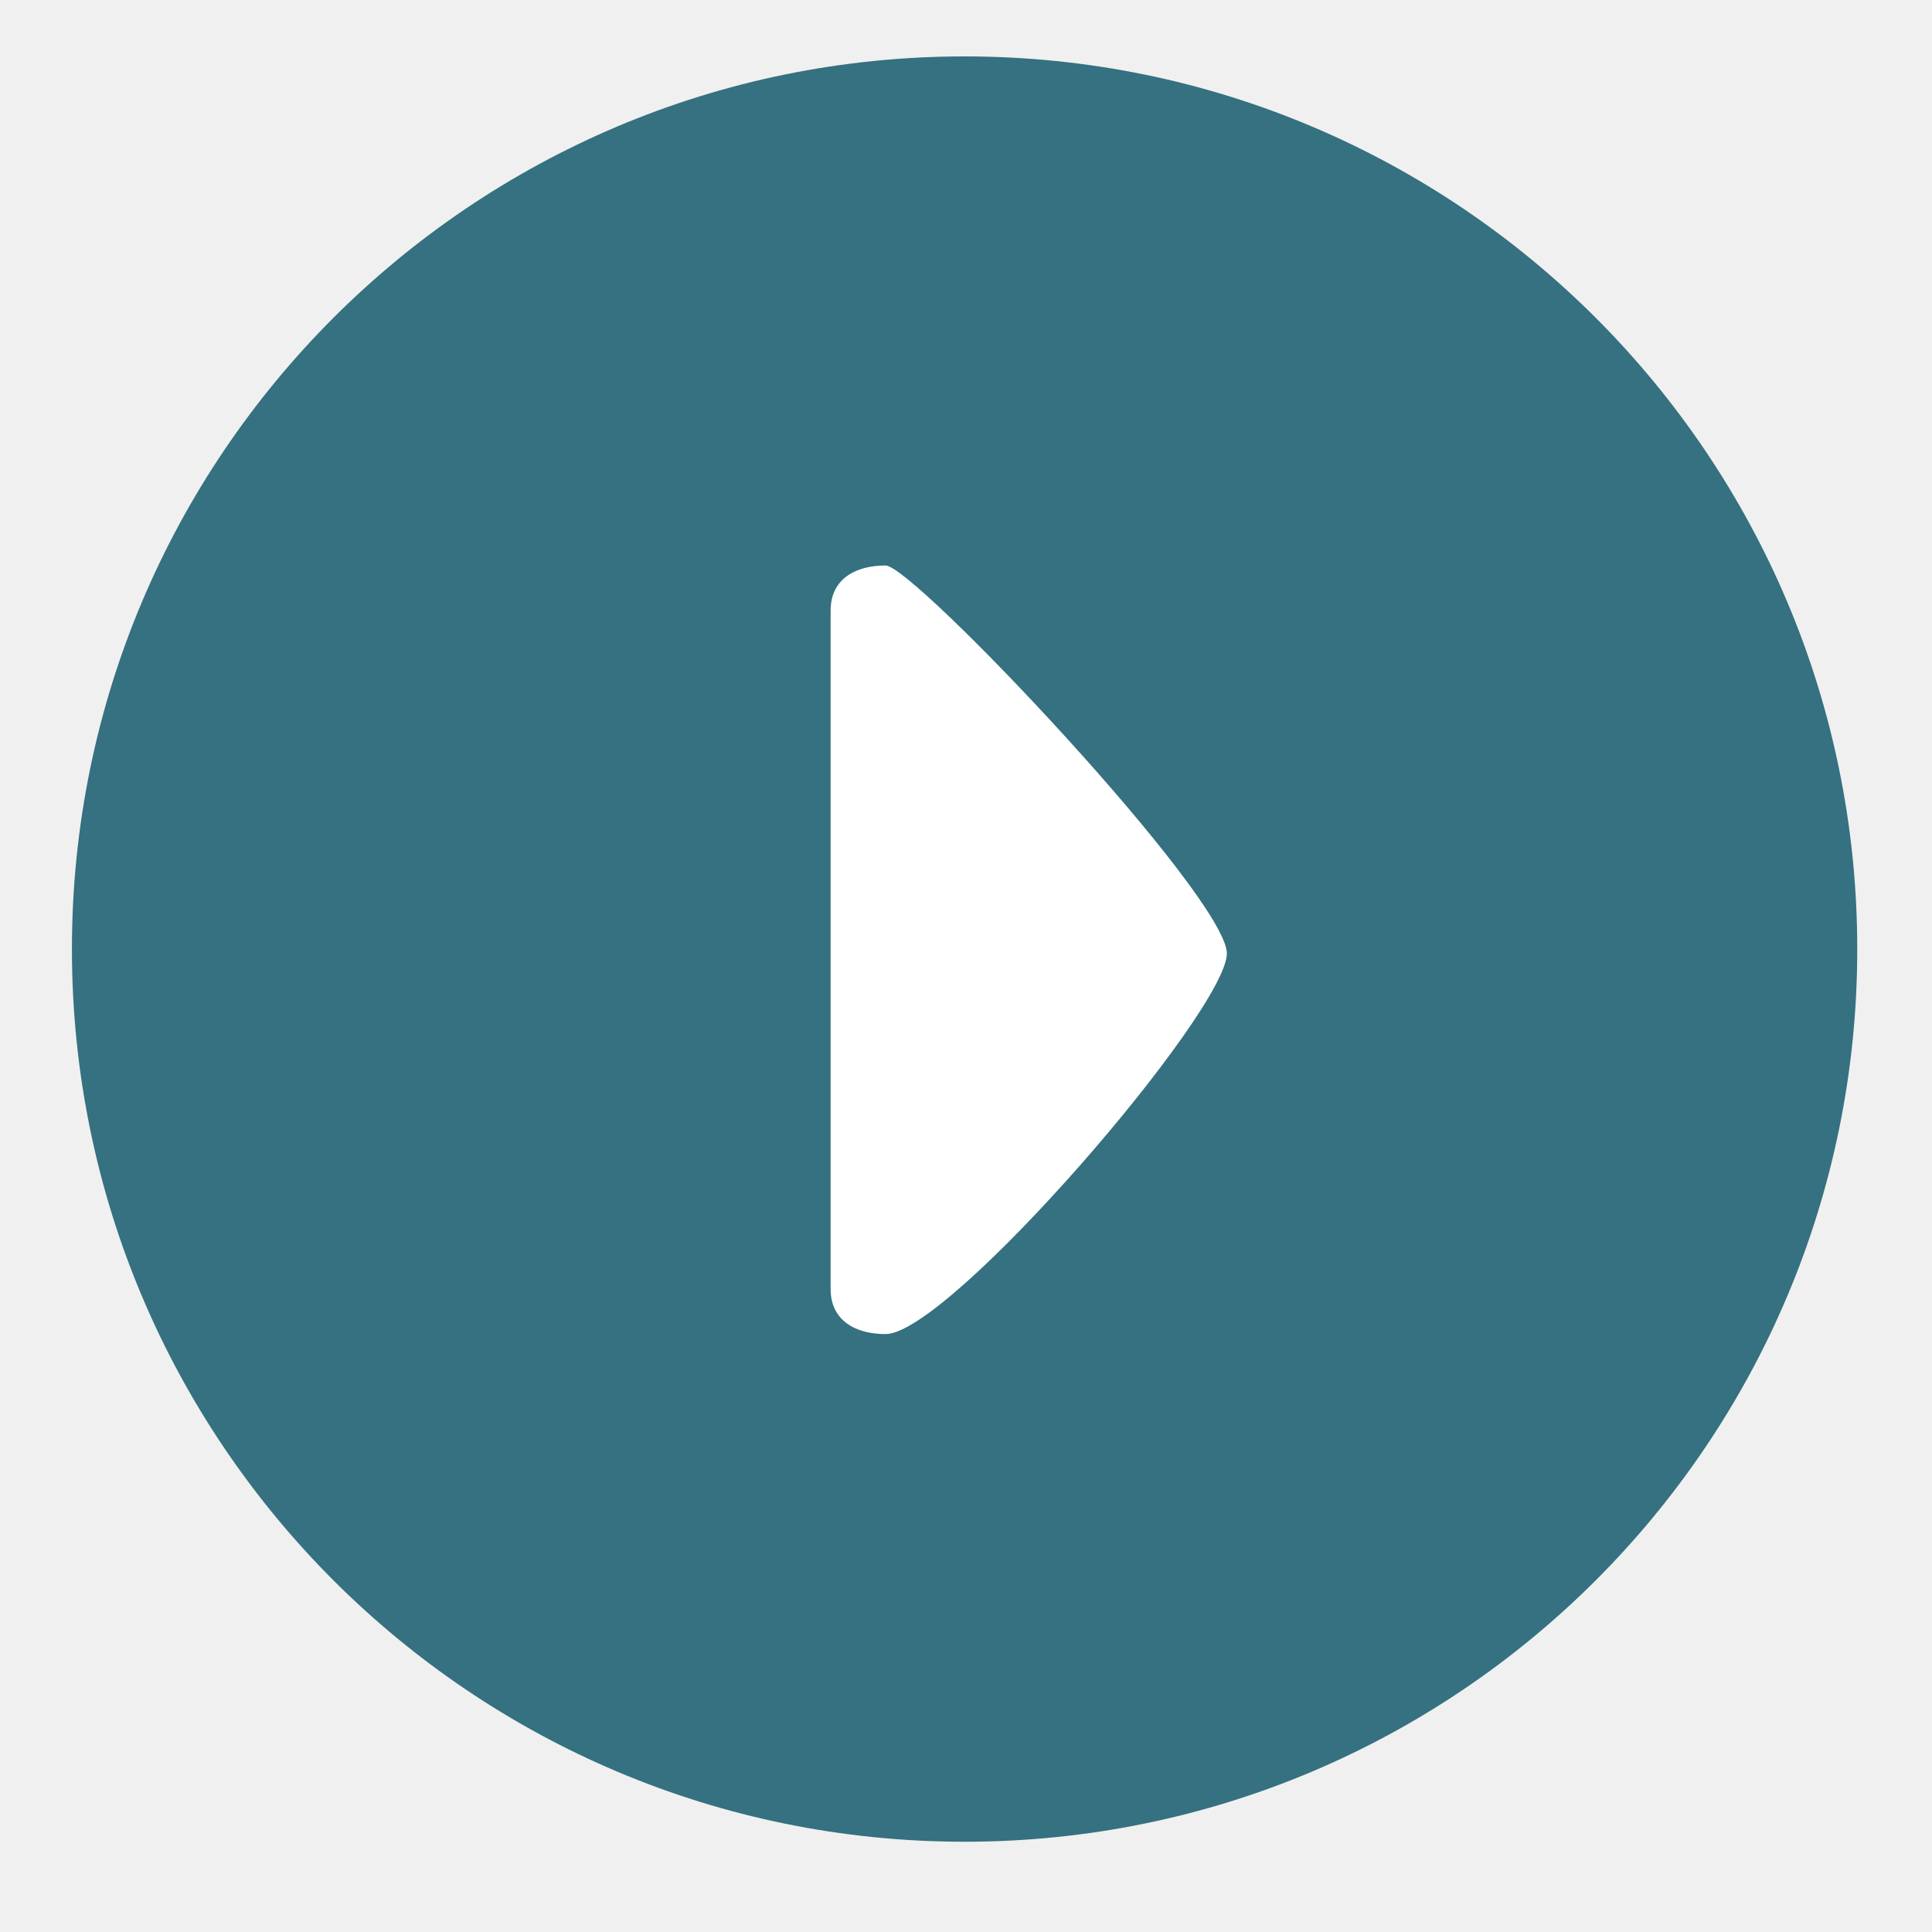
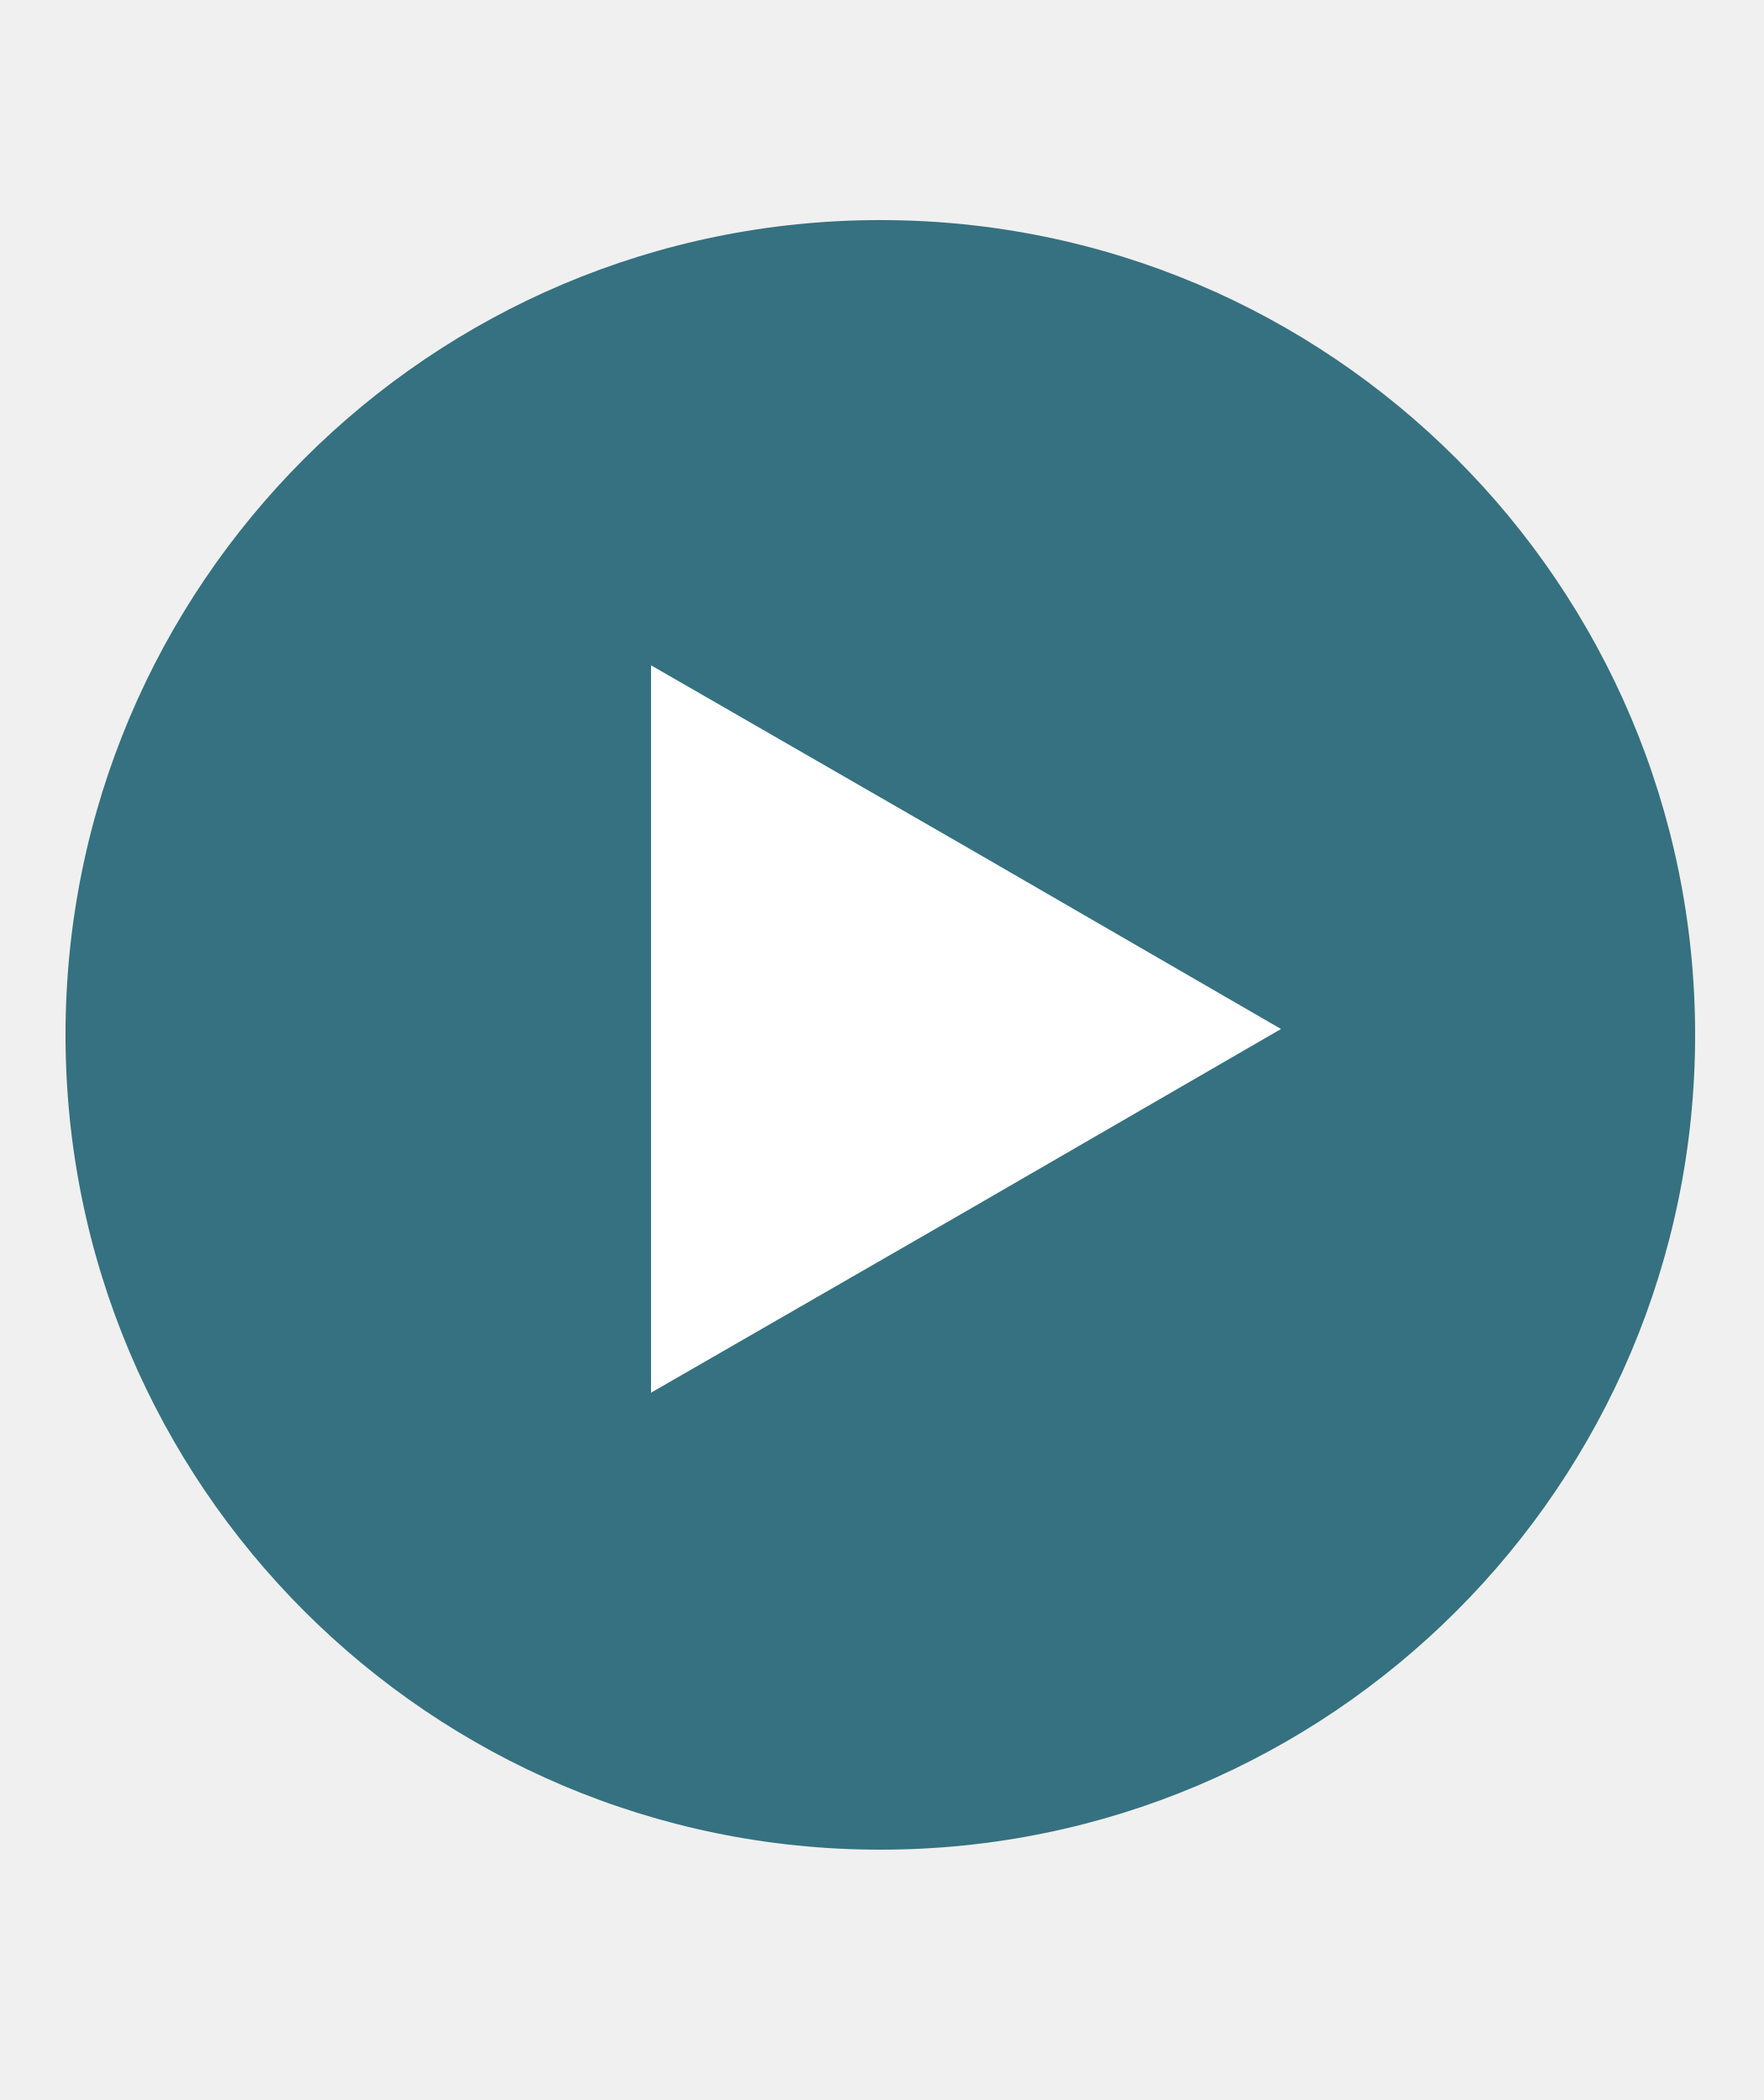
- <svg xmlns="http://www.w3.org/2000/svg" version="1.1" id="Layer_1" x="0px" y="0px" viewBox="0 0 137 137" enable-background="new 0 0 137 137" xml:space="preserve">
-   <g id="Layer_4_1_">
-     <g>
-       <g>
-         <g>
-           <g>
-             <circle fill="#357180" cx="68.4" cy="67.3" r="63.3" />
-           </g>
-         </g>
-       </g>
-       <g>
-         <path fill="#FFFFFF" d="M62.8,40.1c-2.2,0-3.9,1-3.9,3.2v48.1c0,2.2,1.7,3.2,3.9,3.2c4.5,0,24.2-22.9,24.2-27     C86.9,63.5,64.8,40.1,62.8,40.1z" />
-       </g>
-     </g>
-   </g>
+ <svg xmlns="http://www.w3.org/2000/svg" version="1.1" id="Layer_1" x="0px" y="0px" viewBox="0 0 210 250" enable-background="new 0 0 210 250" xml:space="preserve">
+   <circle fill="#357180" cx="104.8" cy="123.2" r="97" />
+   <polygon fill="#FFFFFF" points="77.5,122.5 77.5,79.2 115,100.8 152.5,122.5 115,144.2 77.5,165.8 " />
</svg>
